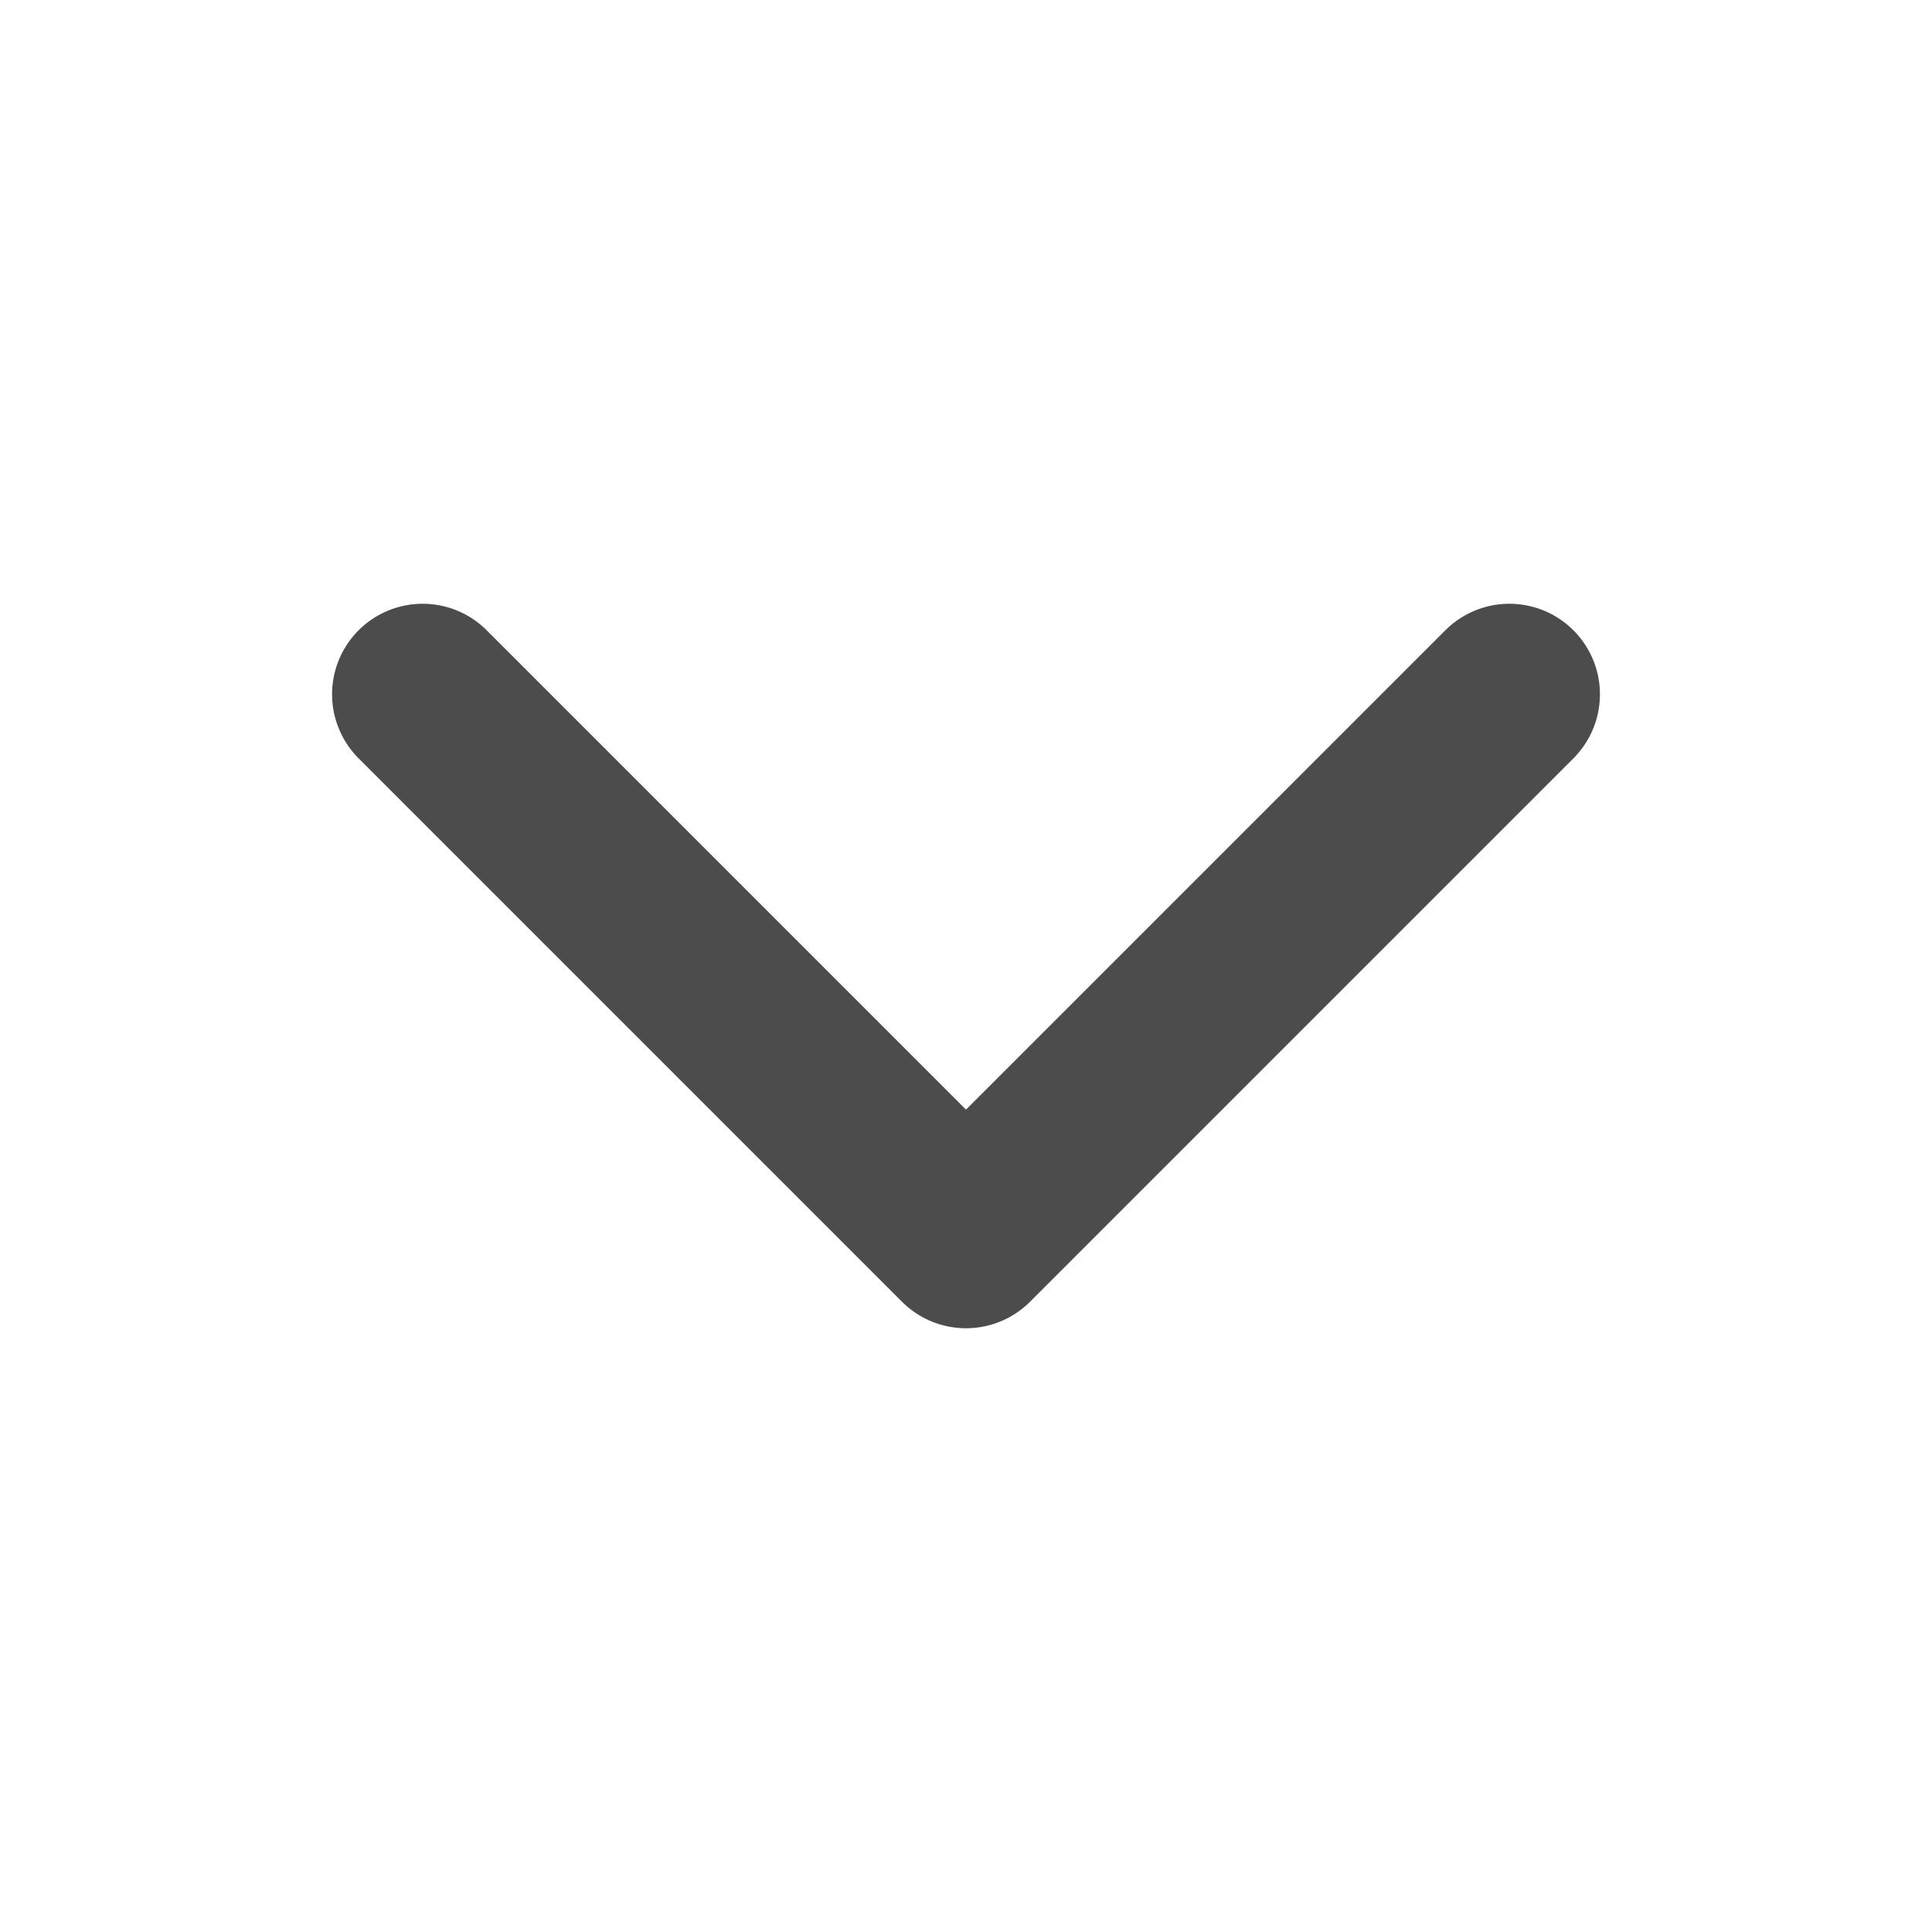
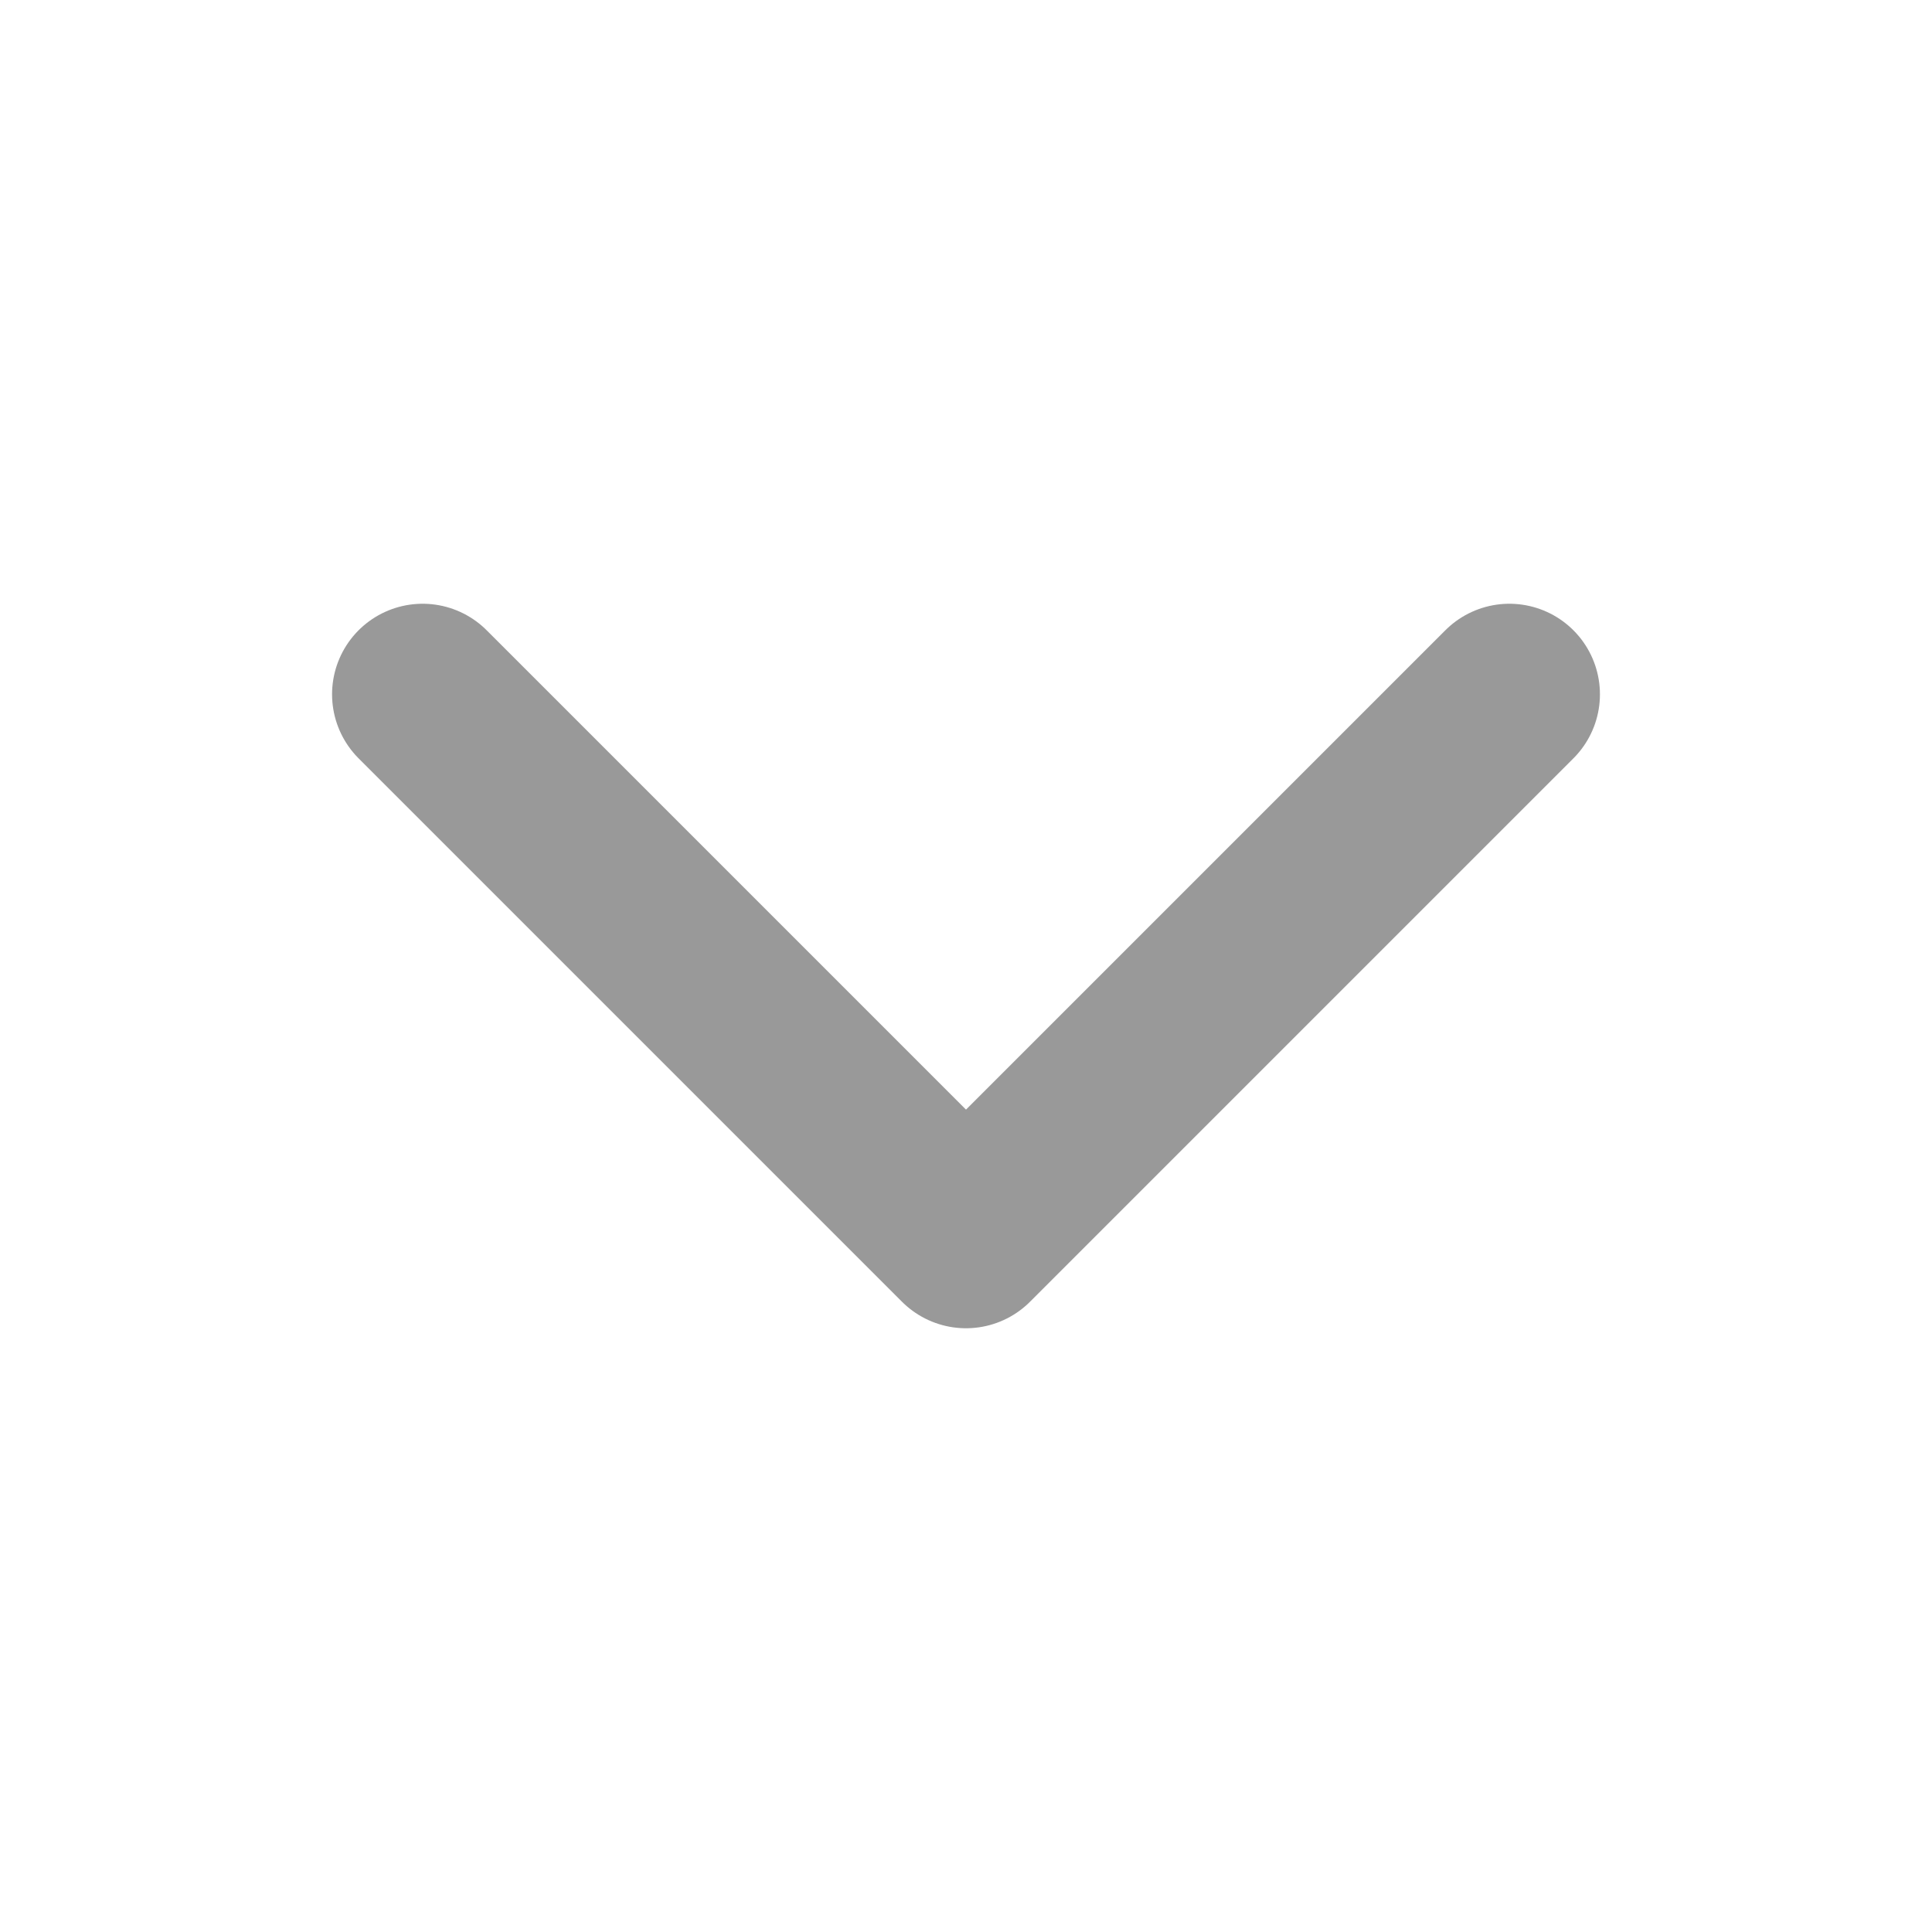
<svg xmlns="http://www.w3.org/2000/svg" class="ionicon" viewBox="0 0 512 512">
-   <path fill="none" stroke="currentColor" stroke-linecap="round" stroke-linejoin="round" stroke-width="48" stroke-opacity="0.7" d="M112 184l144 144 144-144" />
+   <path fill="none" stroke="grey" stroke-linecap="round" stroke-linejoin="round" stroke-width="48" stroke-opacity="0.8" d="M112 184l144 144 144-144" />
</svg>
